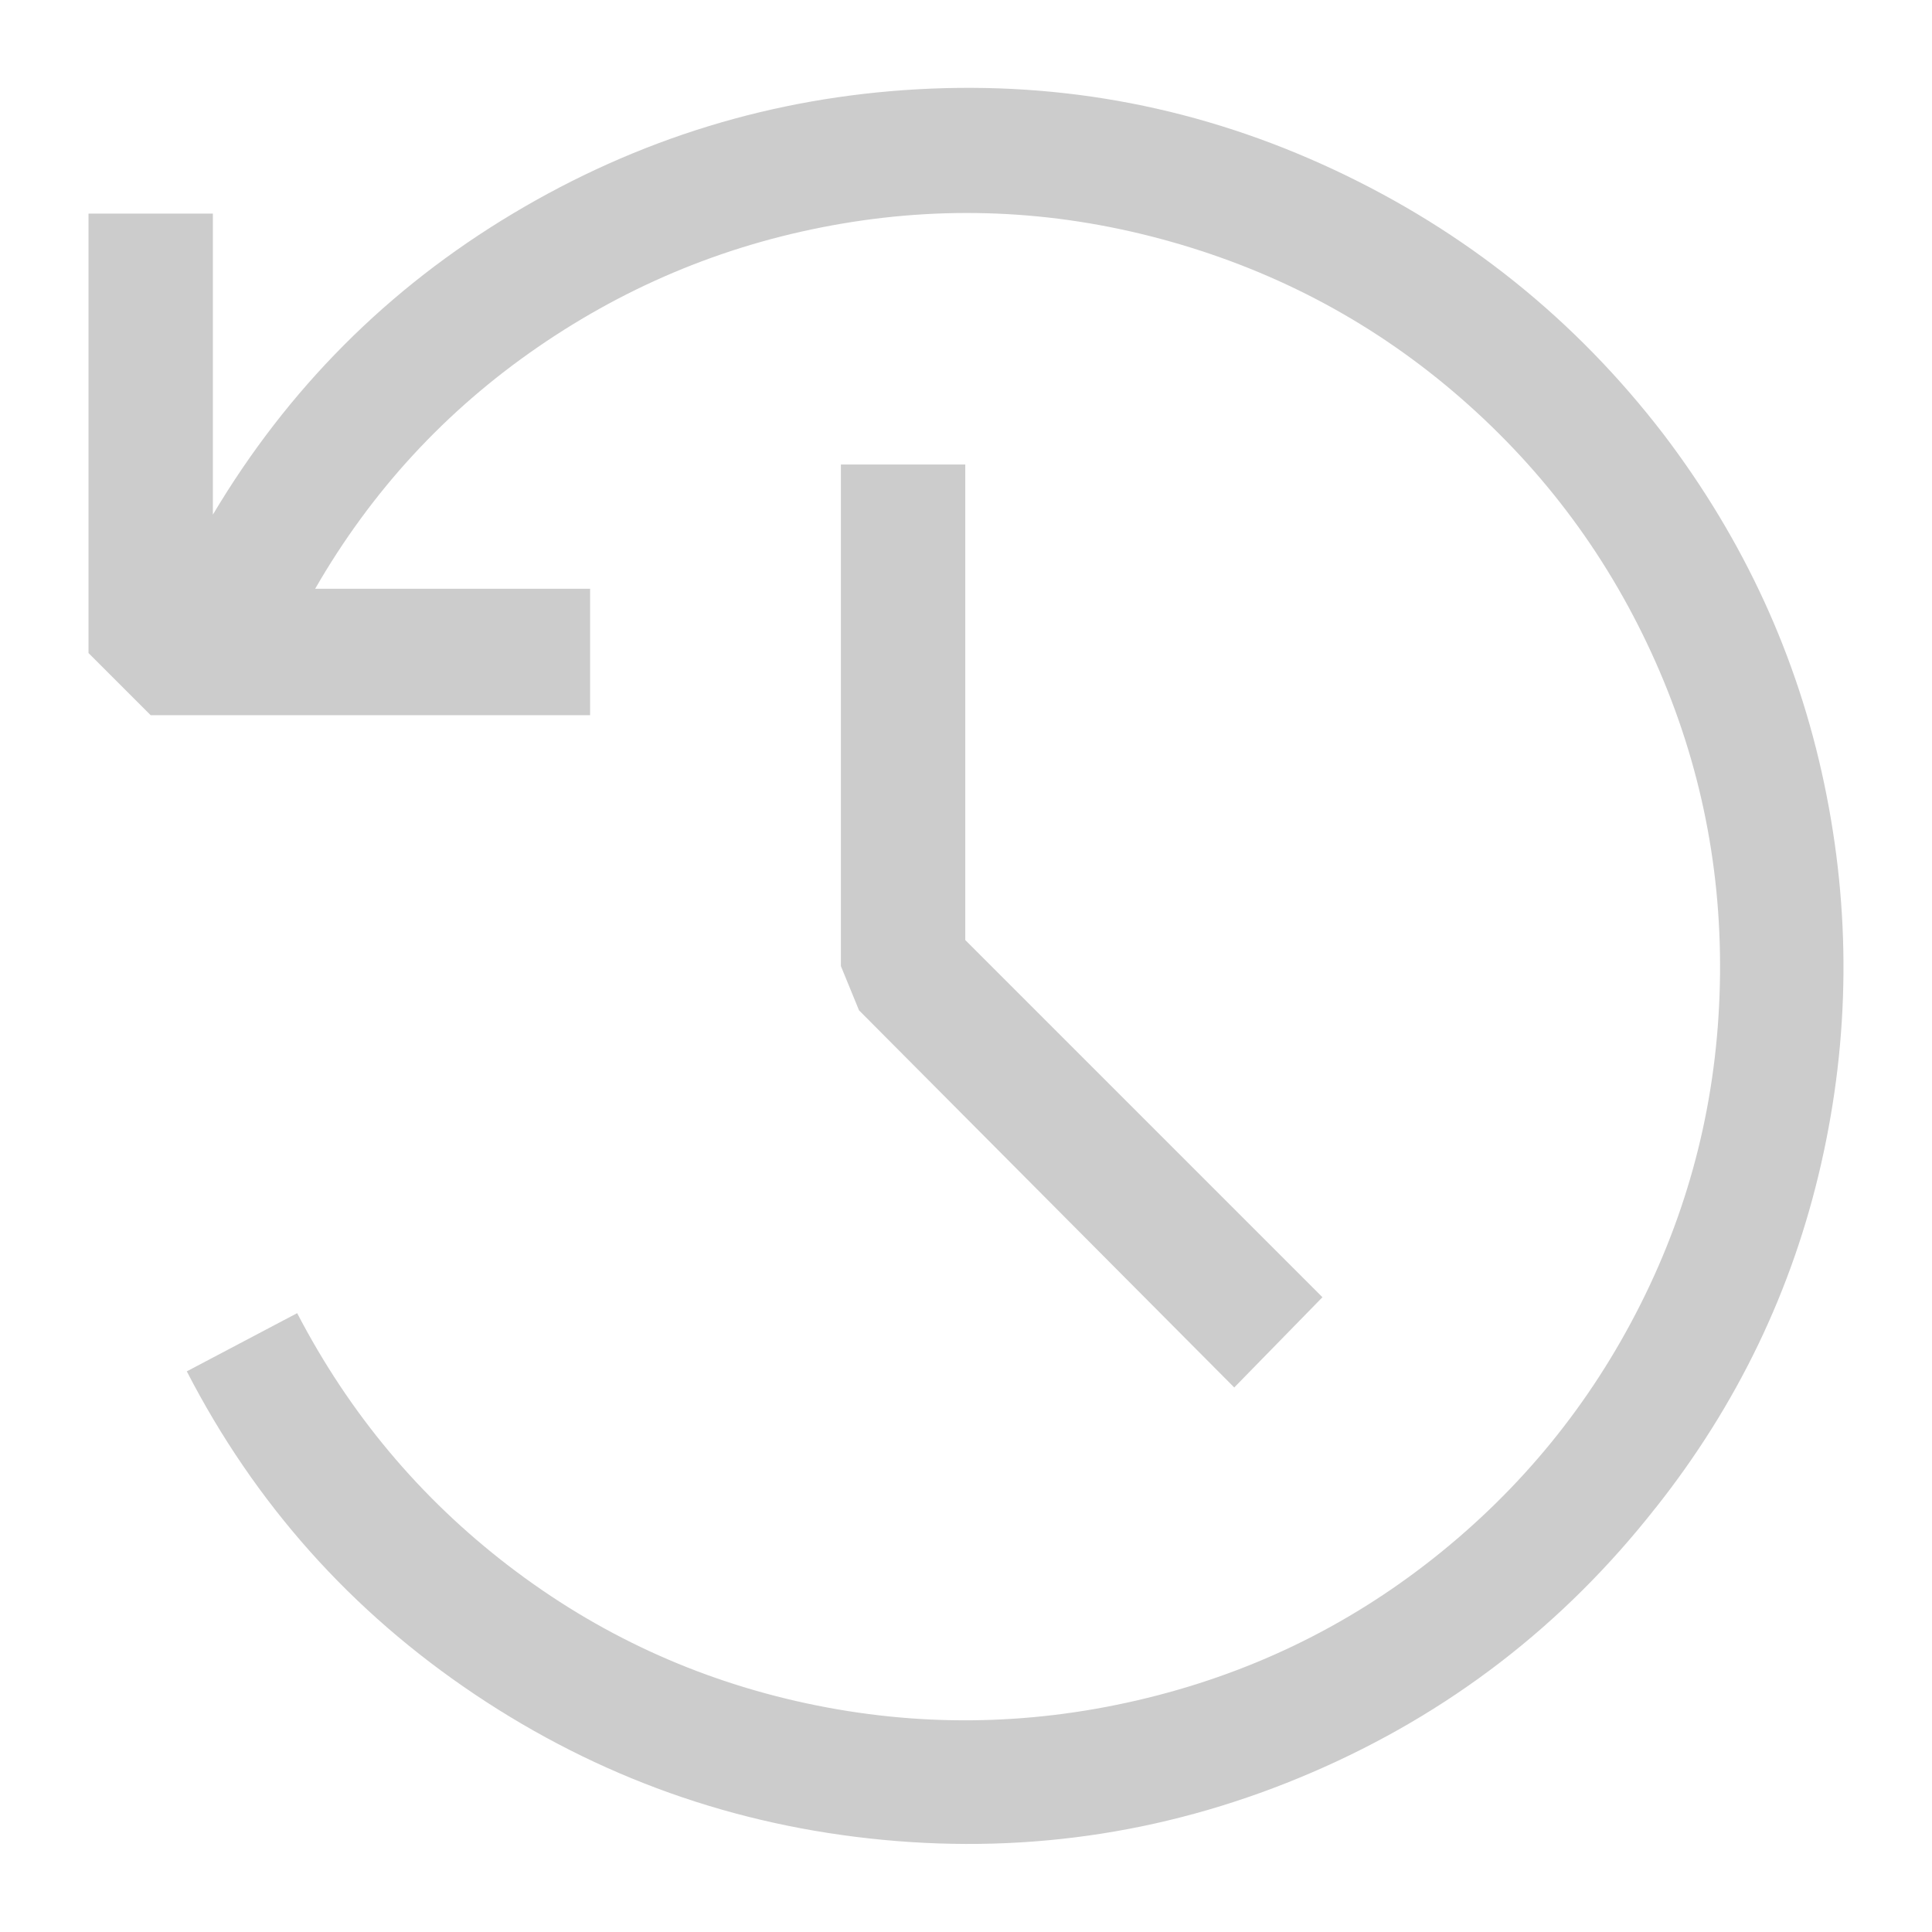
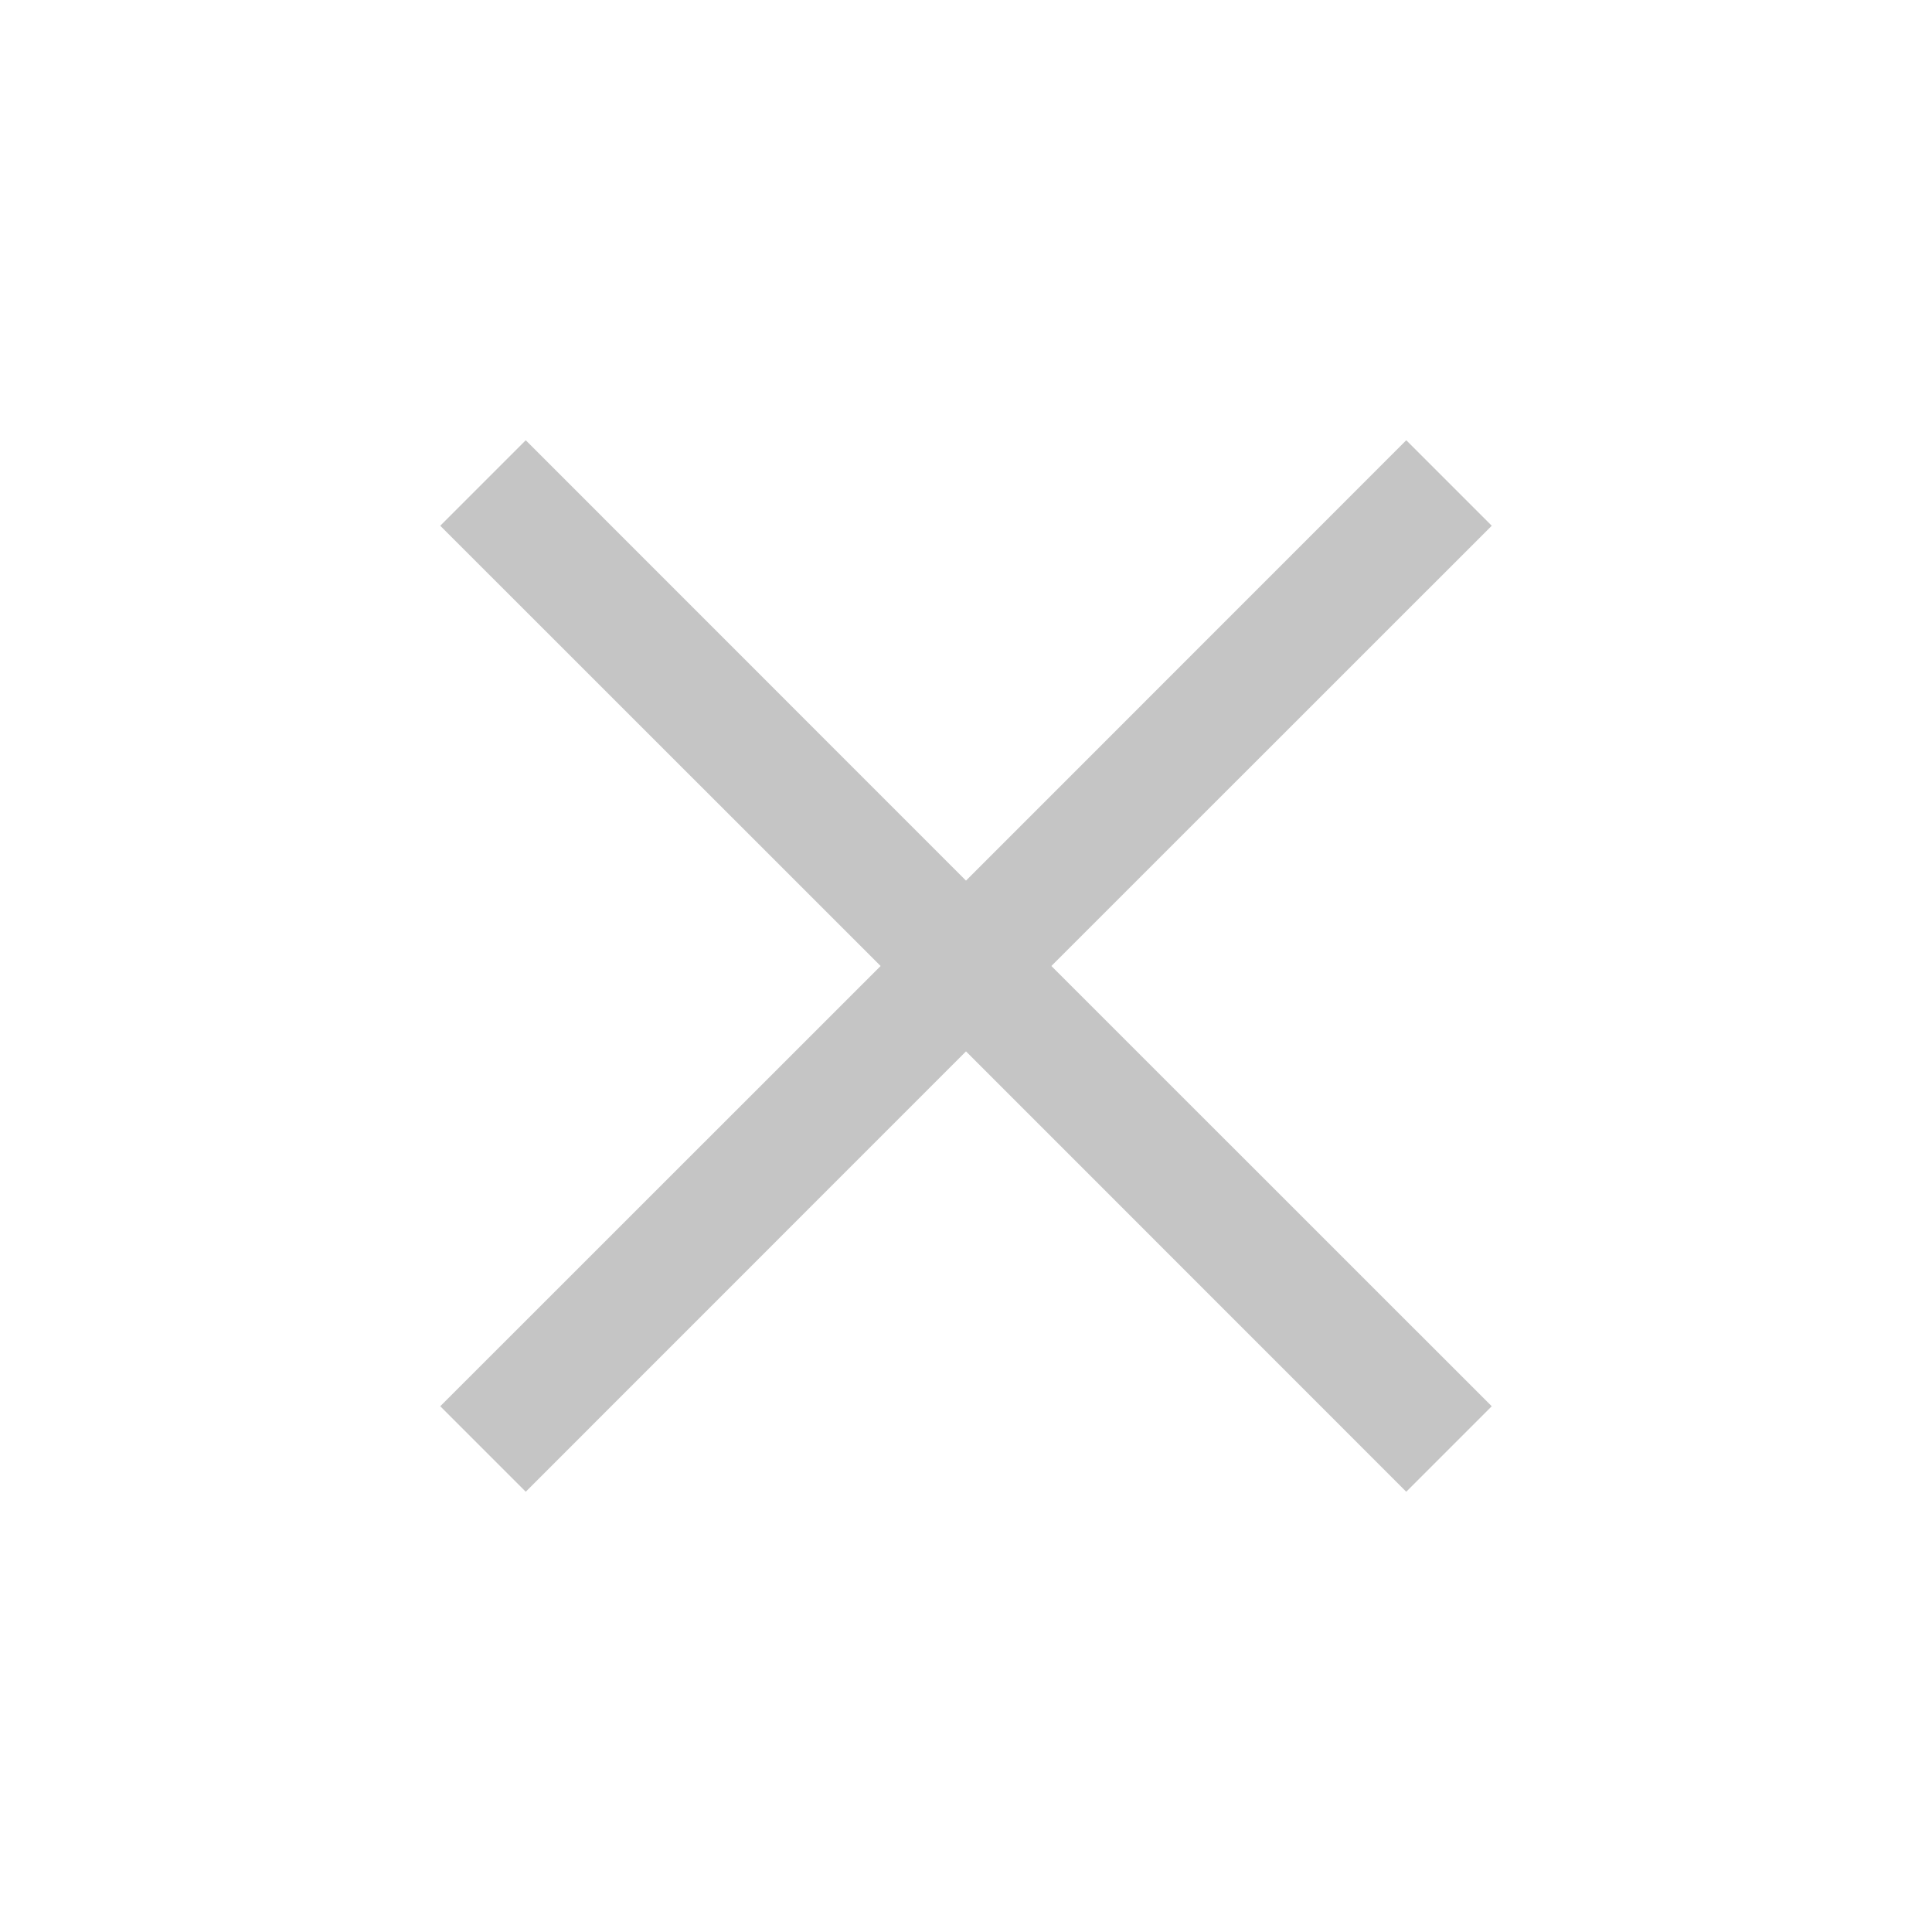
- <svg xmlns="http://www.w3.org/2000/svg" width="16" height="16">
-   <g>
-     <path fill="#ccc" stroke="null" id="svg_1" d="m13.711,12.488q1.014,-1.28 1.371,-2.85t0.025,-3.149t-1.329,-2.891q-1.097,-1.429 -2.734,-2.194t-3.44,-0.665t-3.357,1.03t-2.484,2.493l0,-2.493l-1.03,0l0,3.639l0.515,0.515l3.639,0l0,-1.047l-2.277,0q0.698,-1.213 1.845,-2.002t2.518,-1.022t2.725,0.15t2.401,1.296t1.612,2.185t0.532,2.675t-0.656,2.642t-1.712,2.102t-2.459,1.18t-2.734,0.025t-2.468,-1.138t-1.753,-2.094l-0.914,0.482q0.848,1.645 2.385,2.675t3.382,1.205t3.548,-0.557t2.85,-2.194zm-3.49,-0.997l0.731,-0.748l-2.958,-2.958l0,-3.938l-1.03,0l0,4.154l0.15,0.366l3.108,3.124z" />
-   </g>
+ <svg xmlns="http://www.w3.org/2000/svg" width="16" height="16" viewBox="0 0 16 16" fill="none">
+   <path fill-rule="evenodd" clip-rule="evenodd" d="M8 8.707L11.646 12.354L12.354 11.646L8.707 8L12.354 4.354L11.646 3.646L8 7.293L4.354 3.646L3.646 4.354L7.293 8L3.646 11.646L4.354 12.354L8 8.707Z" fill="#C5C5C5" />
</svg>
